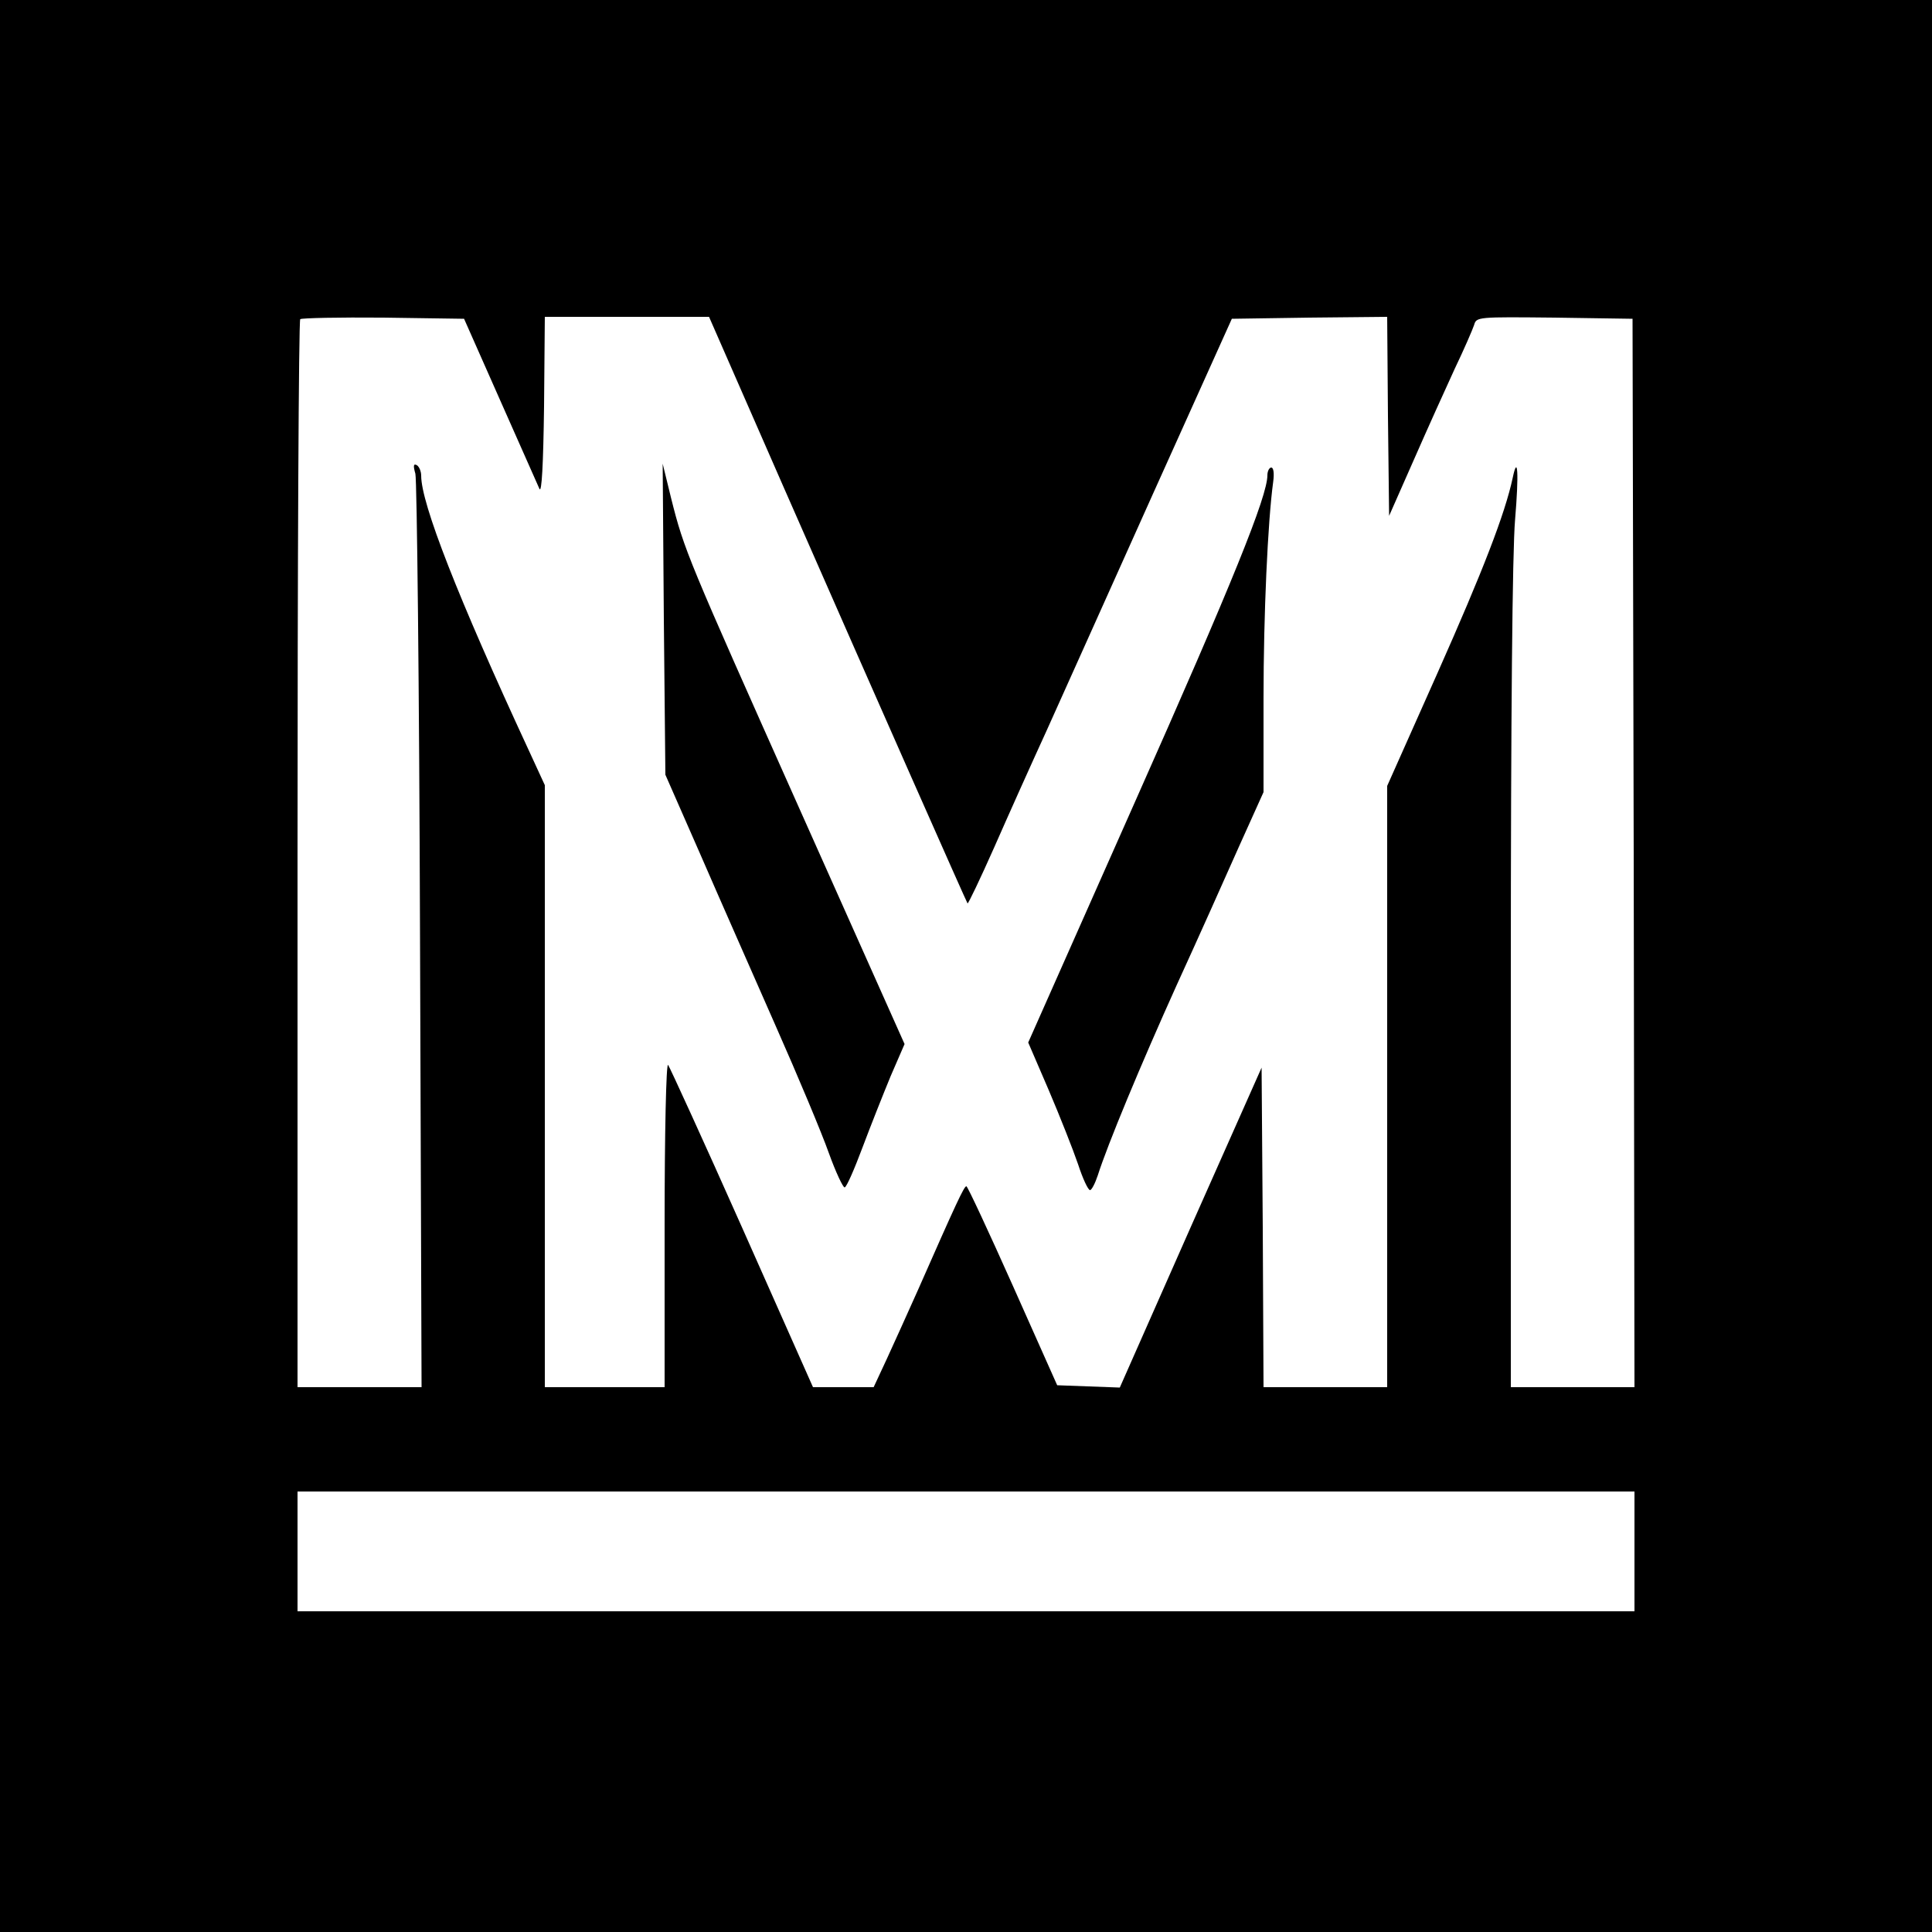
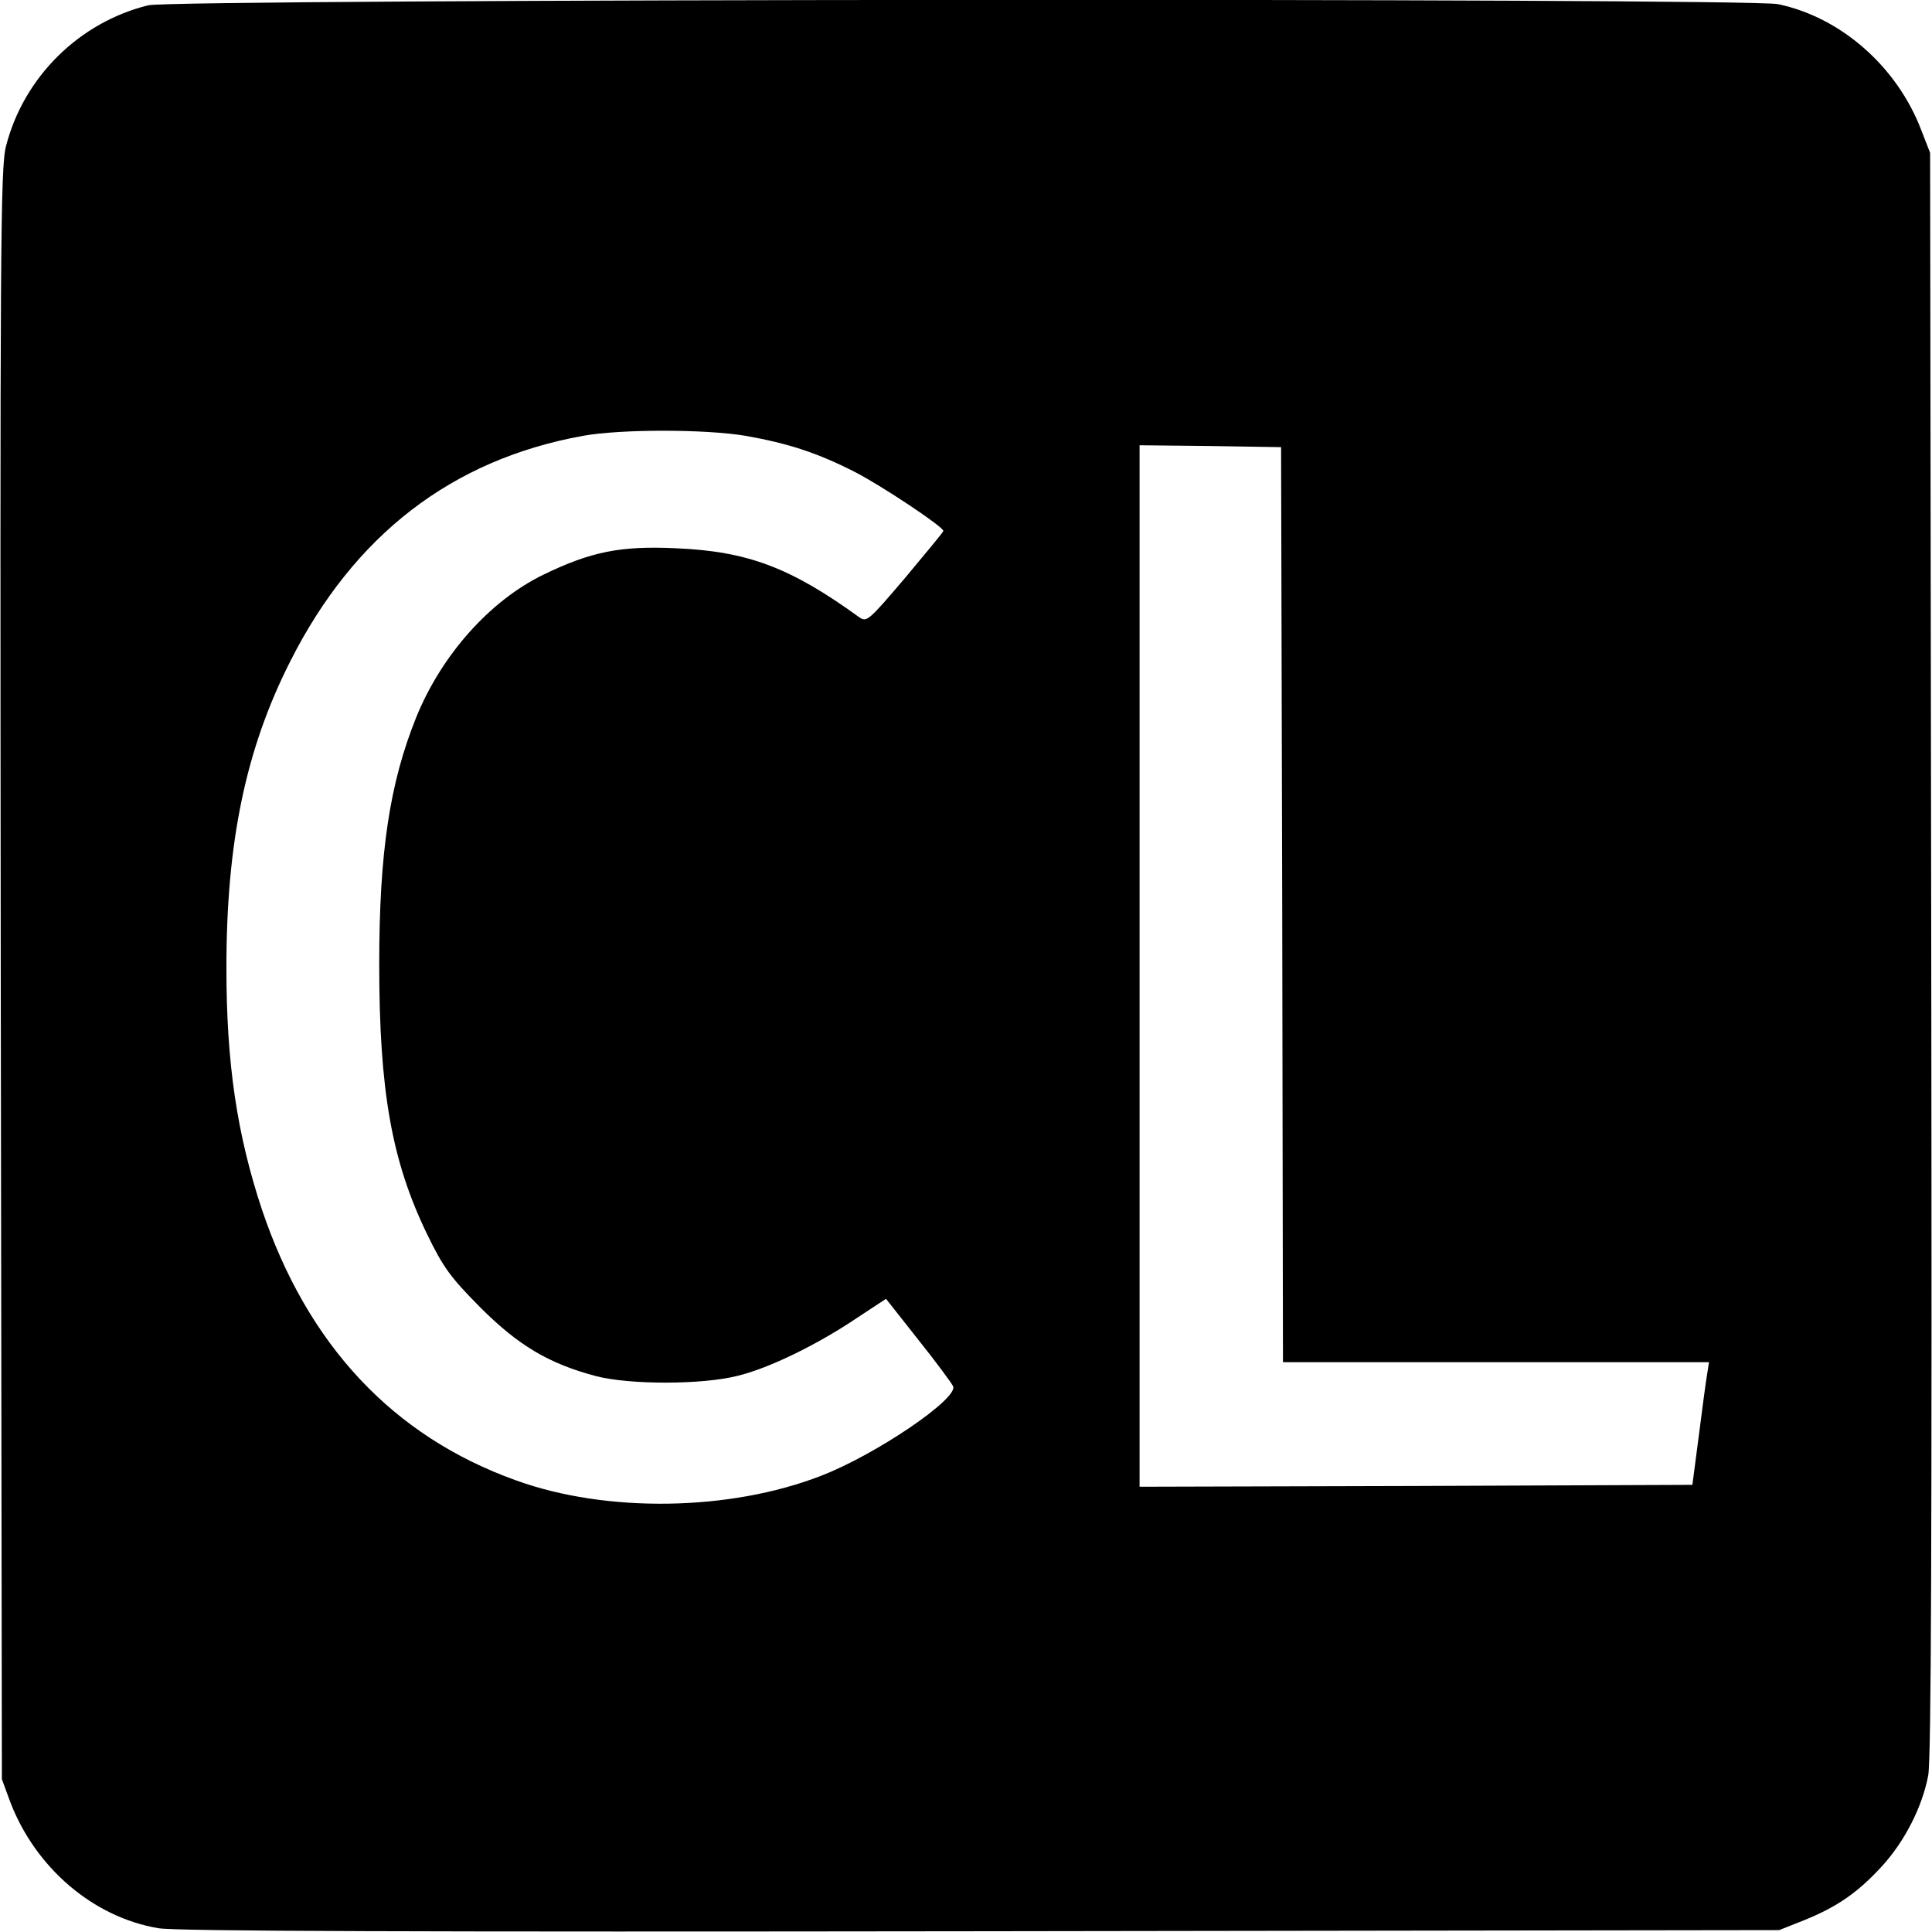
- <svg xmlns="http://www.w3.org/2000/svg" version="1.0" width="500pt" height="500pt" viewBox="0 0 500 500" preserveAspectRatio="xMidYMid meet">
-   <g transform="translate(0,500) scale(0.1,-0.1)" fill="#000000" stroke="none">
-     <path d="M0 2500 l0 -2500 2500 0 2500 0 0 2500 0 2500 -2500 0 -2500 0 0 -2500z m1294 1465 c51 -115 97 -219 102 -230 6 -13 10 63 12 213 l2 232 213 0 212 0 194 -443 c248 -565 472 -1071 475 -1075 2 -1 33 64 69 145 36 82 97 218 136 303 38 85 162 360 274 610 l205 455 201 3 201 2 2 -257 3 -258 64 145 c35 80 83 186 106 236 24 50 46 101 50 113 6 21 9 21 208 19 l202 -3 3 -1382 2 -1383 -160 0 -160 0 0 1059 c0 675 4 1106 11 1186 10 120 7 171 -6 109 -20 -94 -78 -243 -194 -504 l-131 -294 0 -778 0 -778 -160 0 -160 0 -2 414 -3 413 -184 -414 -183 -414 -81 3 -81 3 -115 258 c-63 141 -117 257 -120 257 -6 0 -26 -43 -126 -270 -26 -58 -62 -138 -80 -177 l-34 -73 -78 0 -79 0 -183 412 c-101 227 -188 417 -192 422 -5 6 -9 -178 -9 -412 l0 -422 -155 0 -155 0 0 779 0 779 -41 89 c-185 399 -279 640 -279 712 0 11 -5 23 -11 27 -9 5 -10 -1 -4 -22 4 -16 10 -554 12 -1196 l4 -1168 -160 0 -161 0 0 1378 c0 758 3 1382 7 1386 4 3 101 5 215 4 l209 -3 93 -210z m2936 -2980 l0 -155 -1730 0 -1730 0 0 155 0 155 1730 0 1730 0 0 -155z" />
-     <path d="M1718 3397 l4 -402 90 -205 c49 -113 137 -312 195 -444 58 -131 120 -279 138 -330 18 -50 37 -90 41 -89 5 1 25 47 46 103 21 56 54 139 73 185 l36 83 -272 609 c-291 652 -298 668 -332 803 l-22 90 3 -403z" />
-     <path d="M3280 3770 c0 -54 -90 -277 -343 -846 l-276 -622 53 -123 c29 -68 63 -154 76 -192 12 -37 26 -67 31 -67 4 0 13 17 20 38 25 79 111 286 204 492 54 118 126 279 161 358 l64 142 0 243 c0 217 11 458 25 560 3 22 1 37 -5 37 -5 0 -10 -9 -10 -20z" />
+ <svg xmlns="http://www.w3.org/2000/svg" version="1.0" width="512pt" height="512pt" viewBox="0 0 512 512" preserveAspectRatio="xMidYMid meet">
+   <g transform="translate(0,512) scale(0.1,-0.1)" fill="#000000" stroke="none">
+     <path d="M393 5106 c-183 -45 -330 -190 -377 -373 -15 -56 -16 -269 -14 -2195 l3 -2133 22 -60 c67 -175 220 -306 393 -335 46 -8 684 -10 2180 -8 l2115 3 68 27 c86 35 141 73 205 143 60 66 106 156 122 240 8 44 10 633 8 2180 l-3 2120 -23 59 c-64 169 -213 300 -380 335 -82 17 -4248 14 -4319 -3z m1583 -1141 c113 -20 190 -45 290 -96 70 -36 234 -145 234 -156 0 -3 -46 -58 -101 -124 -98 -115 -102 -119 -123 -104 -181 131 -295 174 -484 182 -148 7 -226 -9 -352 -70 -142 -69 -270 -213 -337 -378 -70 -174 -98 -356 -98 -654 0 -336 33 -521 126 -714 44 -91 63 -116 142 -196 101 -101 182 -149 307 -182 89 -23 281 -23 375 1 83 20 212 83 317 154 l76 50 86 -109 c48 -60 89 -116 92 -123 13 -33 -205 -181 -350 -237 -242 -94 -569 -99 -809 -12 -326 117 -552 359 -673 718 -66 199 -94 387 -94 640 0 333 51 579 169 812 169 335 428 535 776 598 99 18 324 18 431 0z m1422 -1242 l2 -1213 564 0 565 0 -5 -32 c-3 -18 -13 -91 -22 -163 l-17 -130 -732 -3 -733 -2 0 1380 0 1380 188 -2 187 -3 3 -1212z" />
  </g>
</svg>
